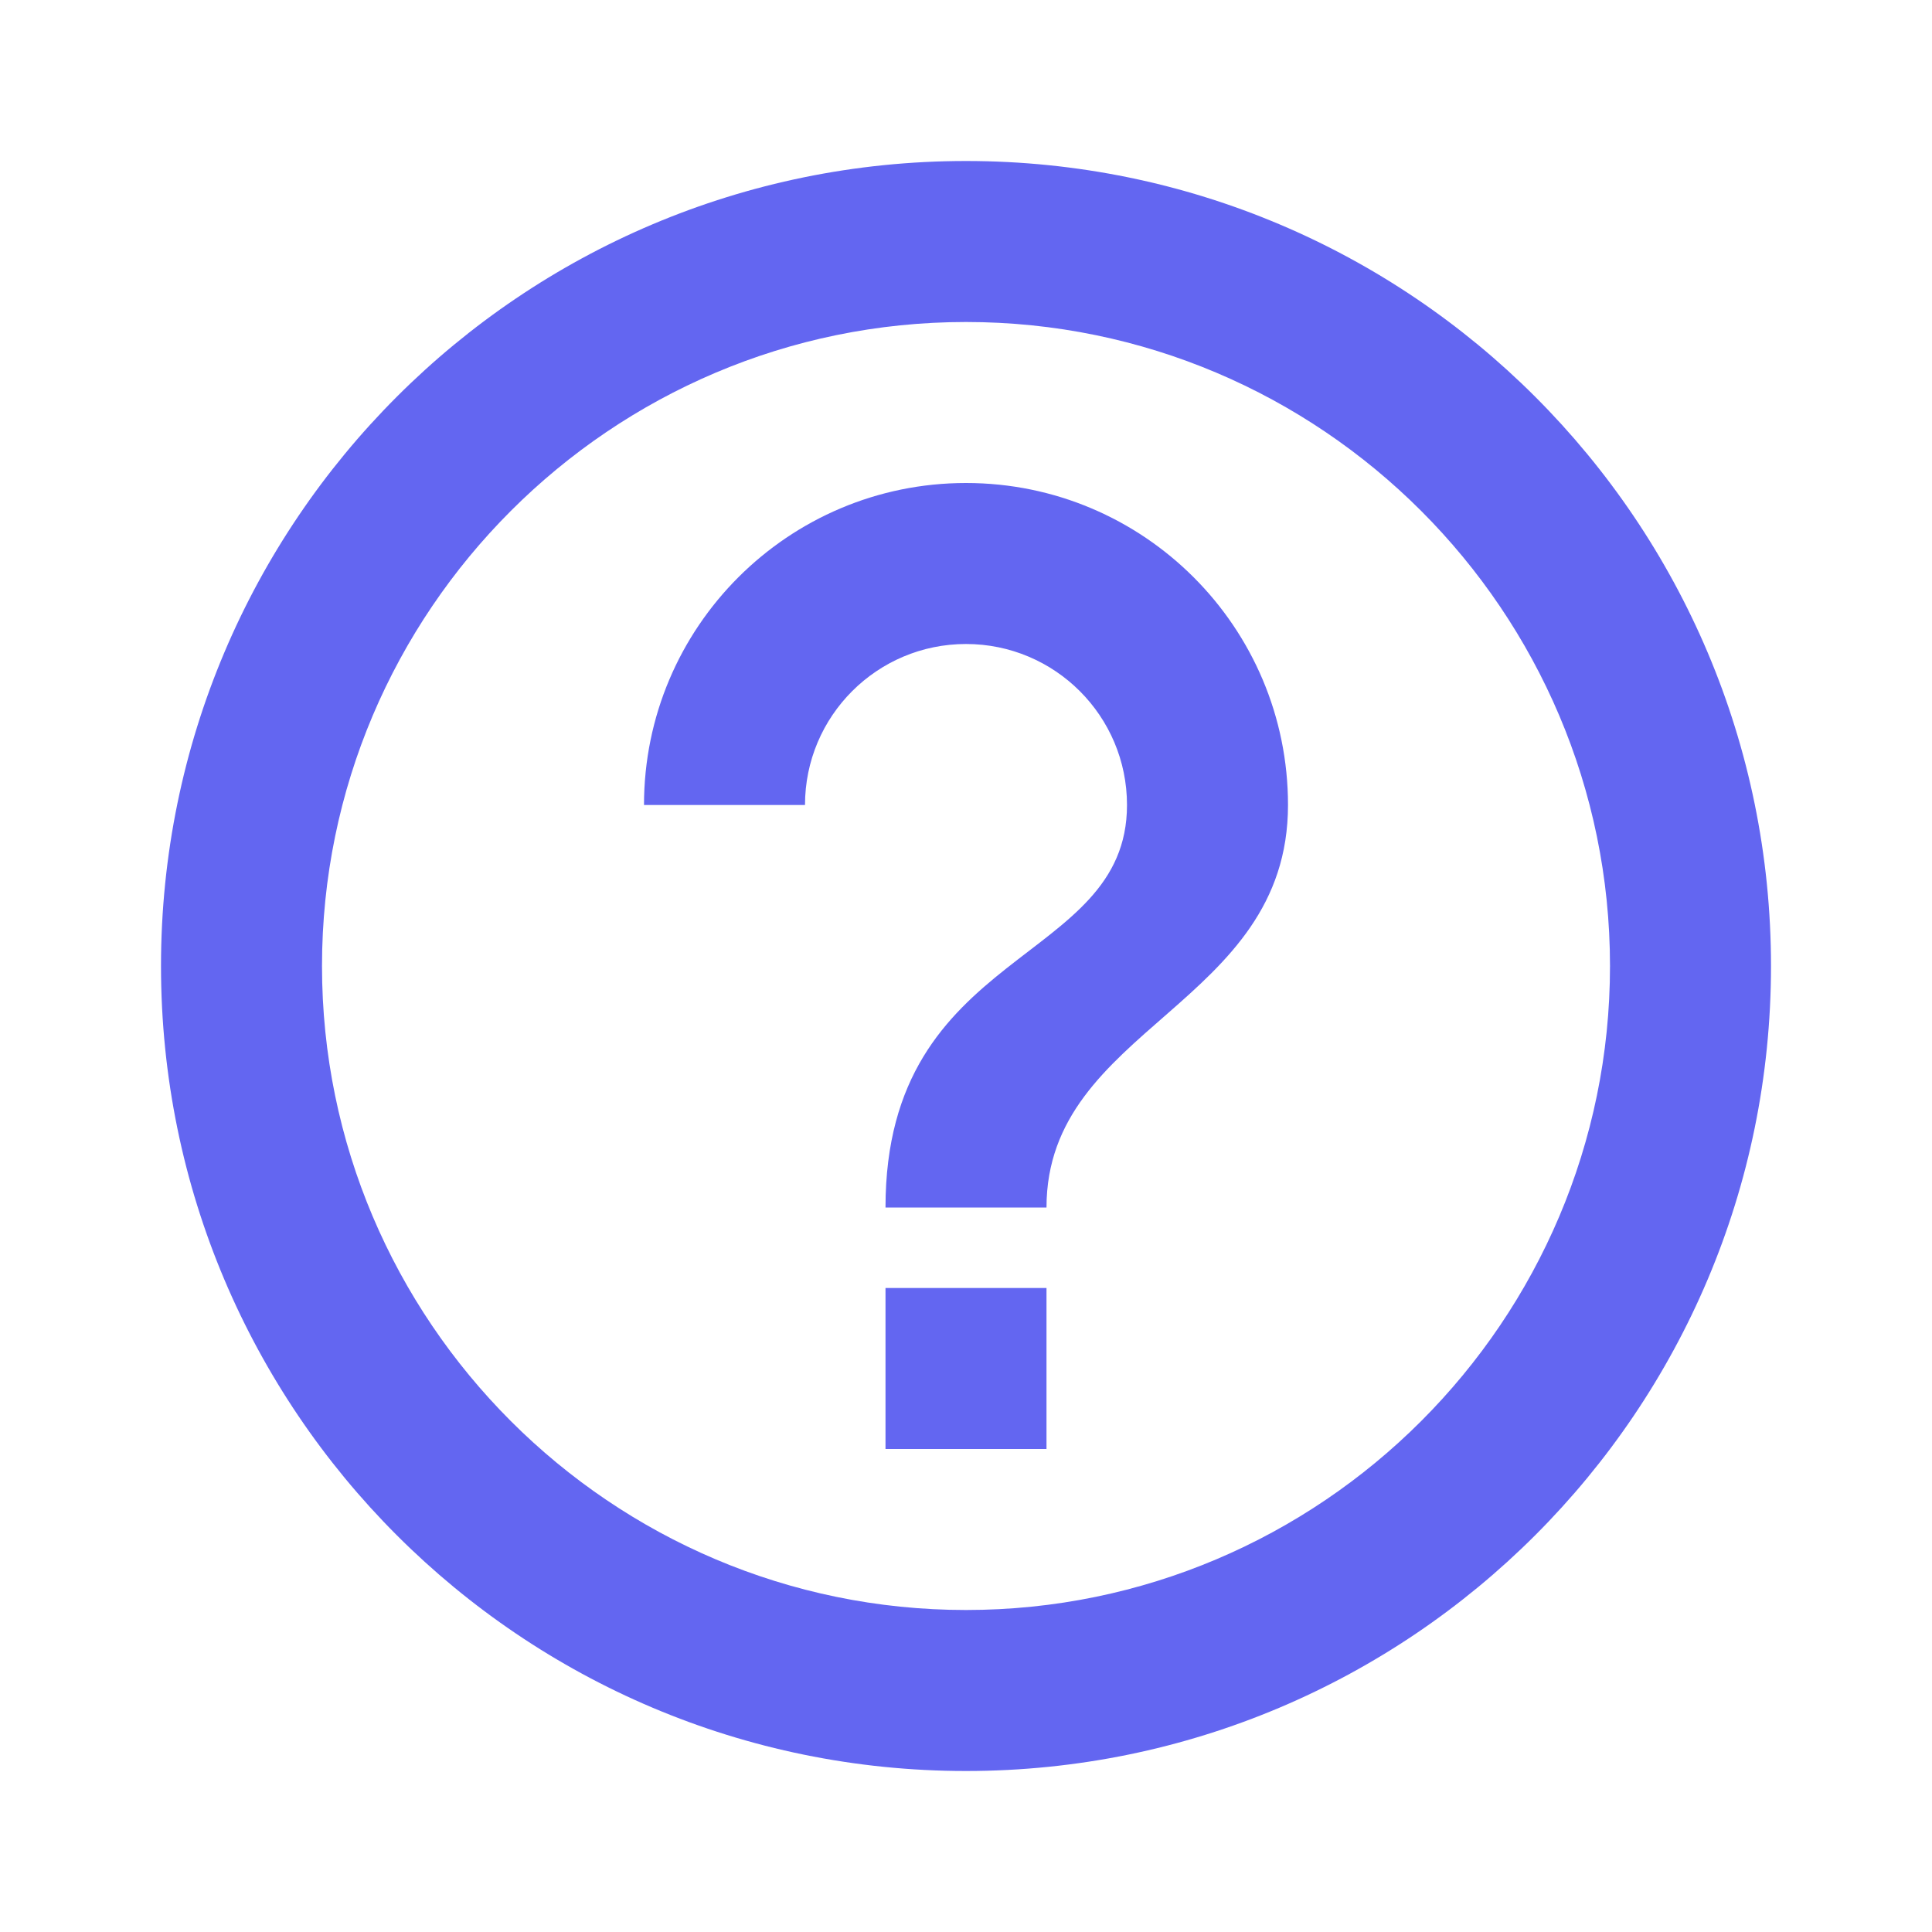
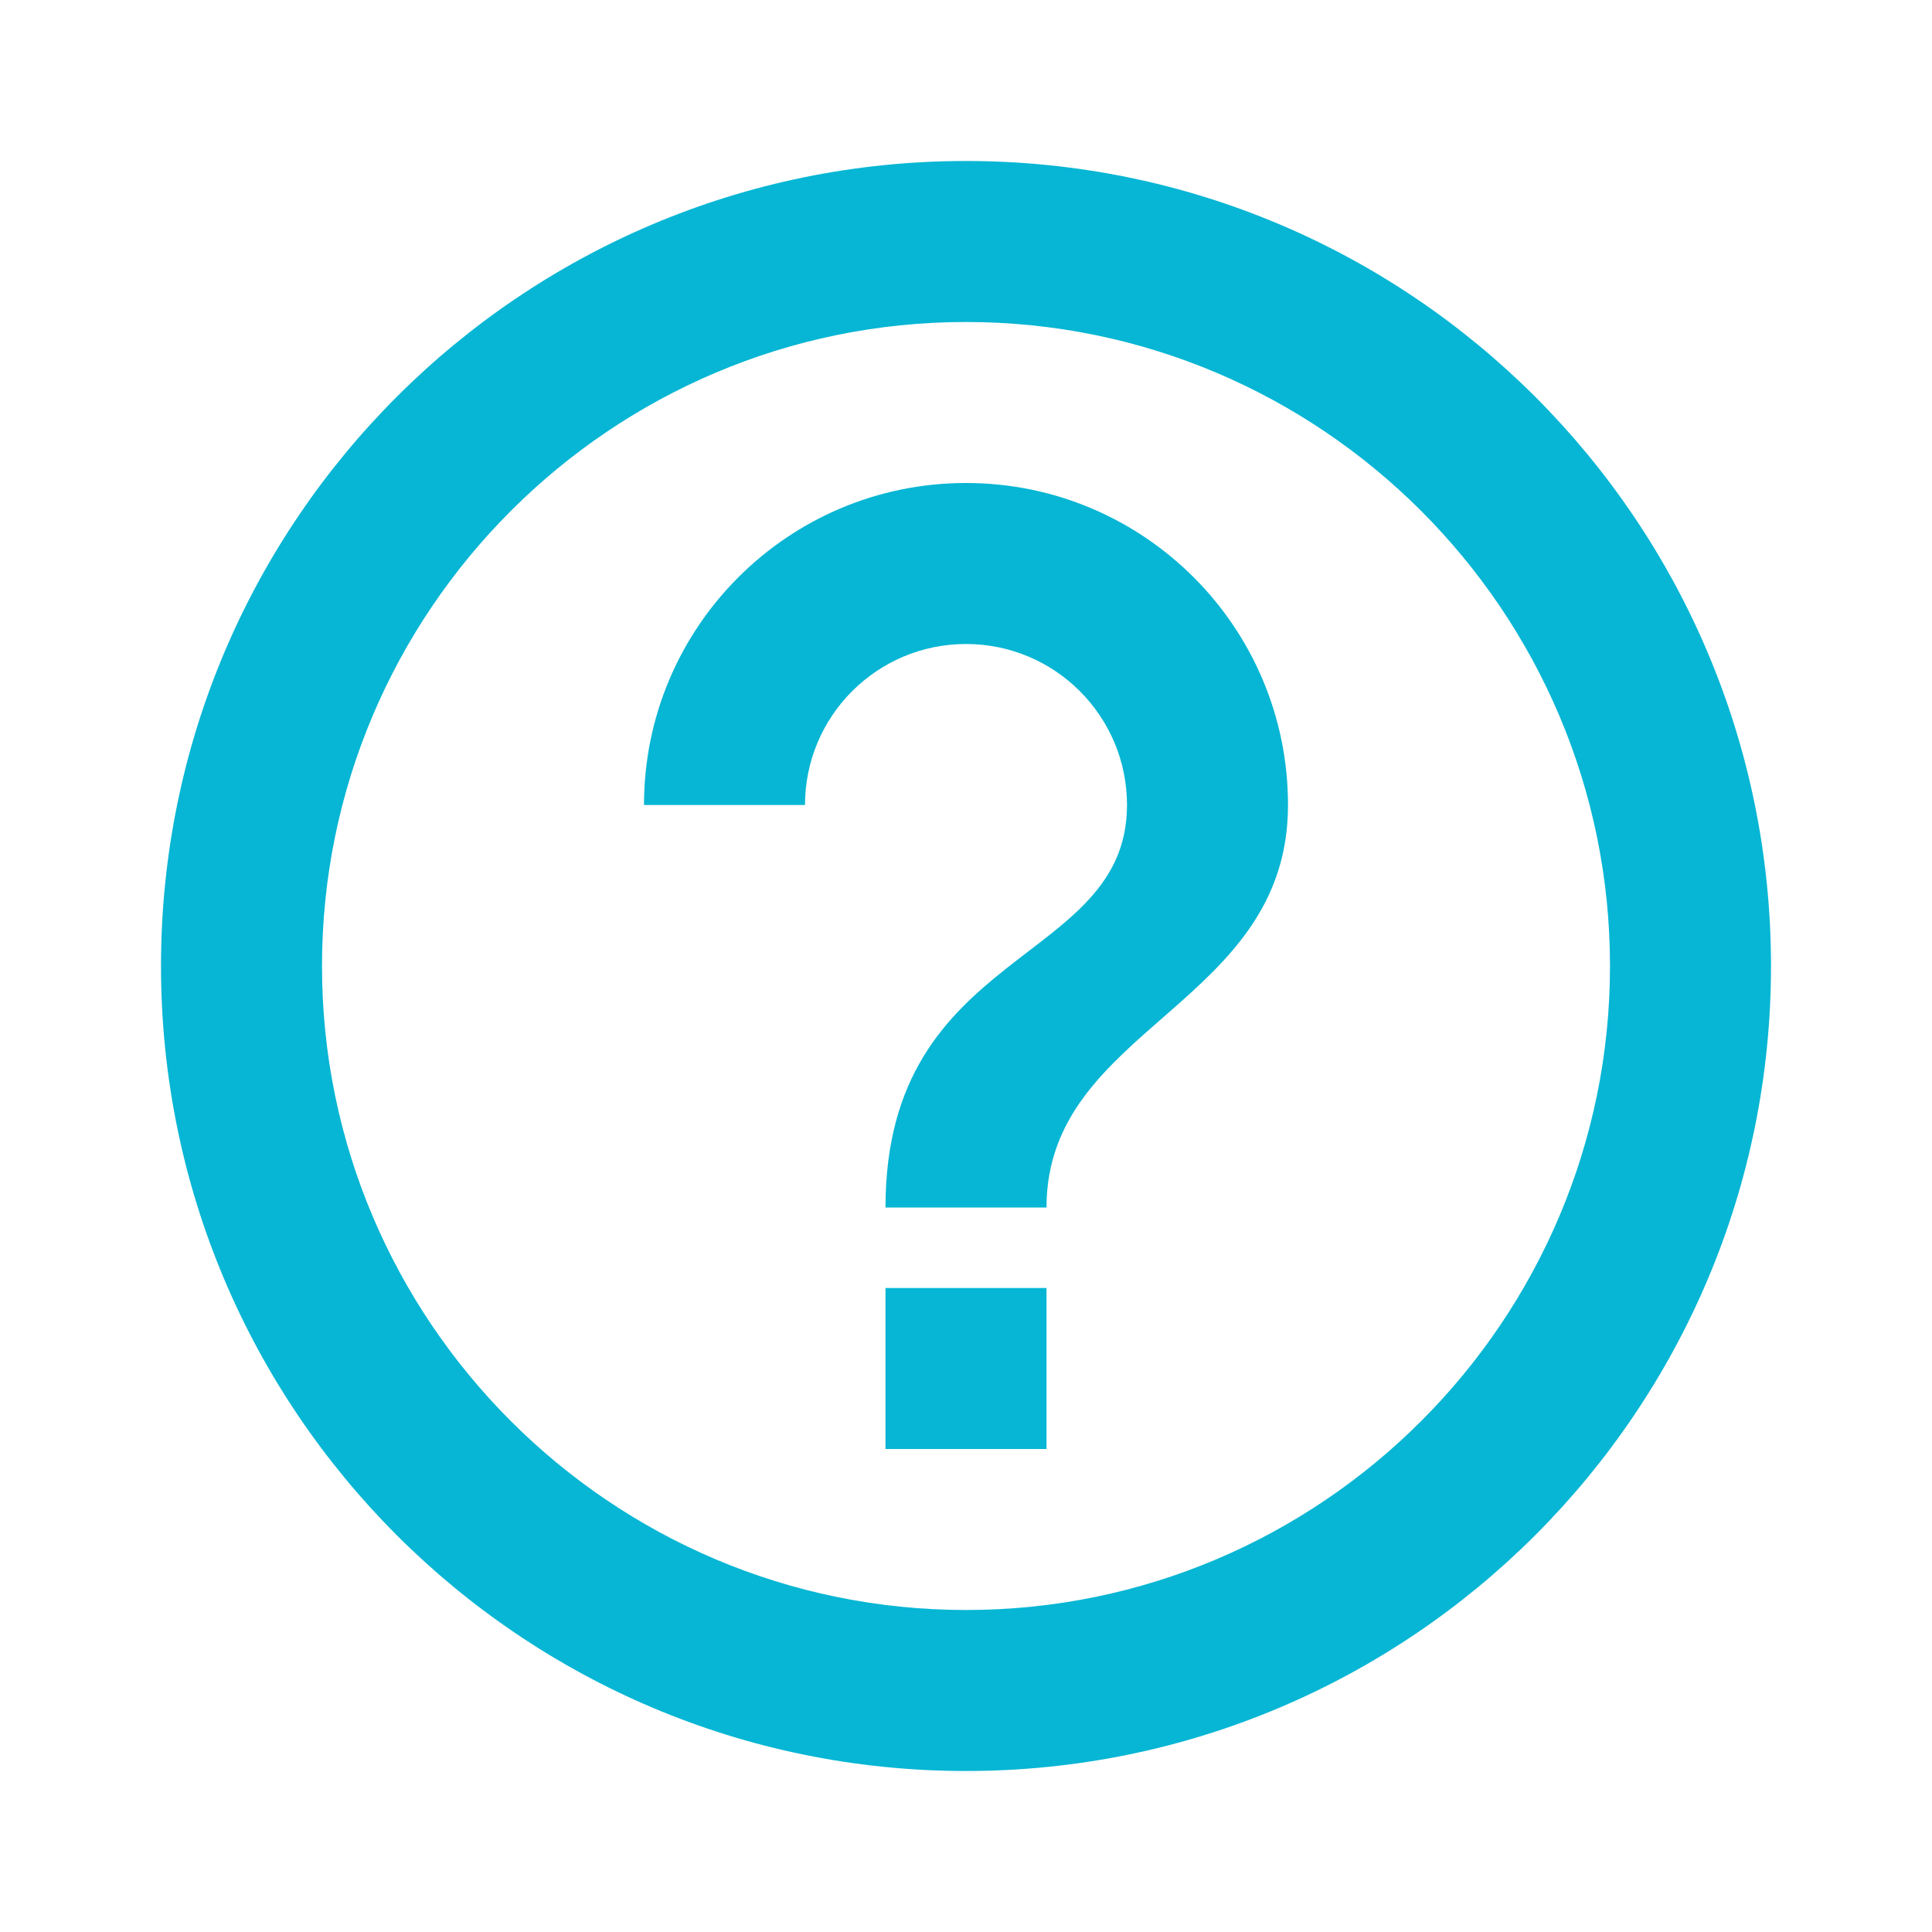
<svg xmlns="http://www.w3.org/2000/svg" width="1em" height="1em" viewBox="0 0 24 24">
-   <path fill="#6366f1" d="M11 18h2v-2h-2zm1-16A10 10 0 0 0 2 12a10 10 0 0 0 10 10a10 10 0 0 0 10-10A10 10 0 0 0 12 2m0 18c-4.41 0-8-3.59-8-8s3.59-8 8-8s8 3.59 8 8s-3.59 8-8 8m0-14a4 4 0 0 0-4 4h2a2 2 0 0 1 2-2a2 2 0 0 1 2 2c0 2-3 1.75-3 5h2c0-2.25 3-2.5 3-5a4 4 0 0 0-4-4" />
+   <path fill="#06b6d4" d="M11 18h2v-2h-2zm1-16A10 10 0 0 0 2 12a10 10 0 0 0 10 10a10 10 0 0 0 10-10A10 10 0 0 0 12 2m0 18c-4.41 0-8-3.59-8-8s3.59-8 8-8s8 3.59 8 8s-3.59 8-8 8m0-14a4 4 0 0 0-4 4h2a2 2 0 0 1 2-2a2 2 0 0 1 2 2c0 2-3 1.75-3 5h2c0-2.25 3-2.5 3-5a4 4 0 0 0-4-4" />
</svg>
